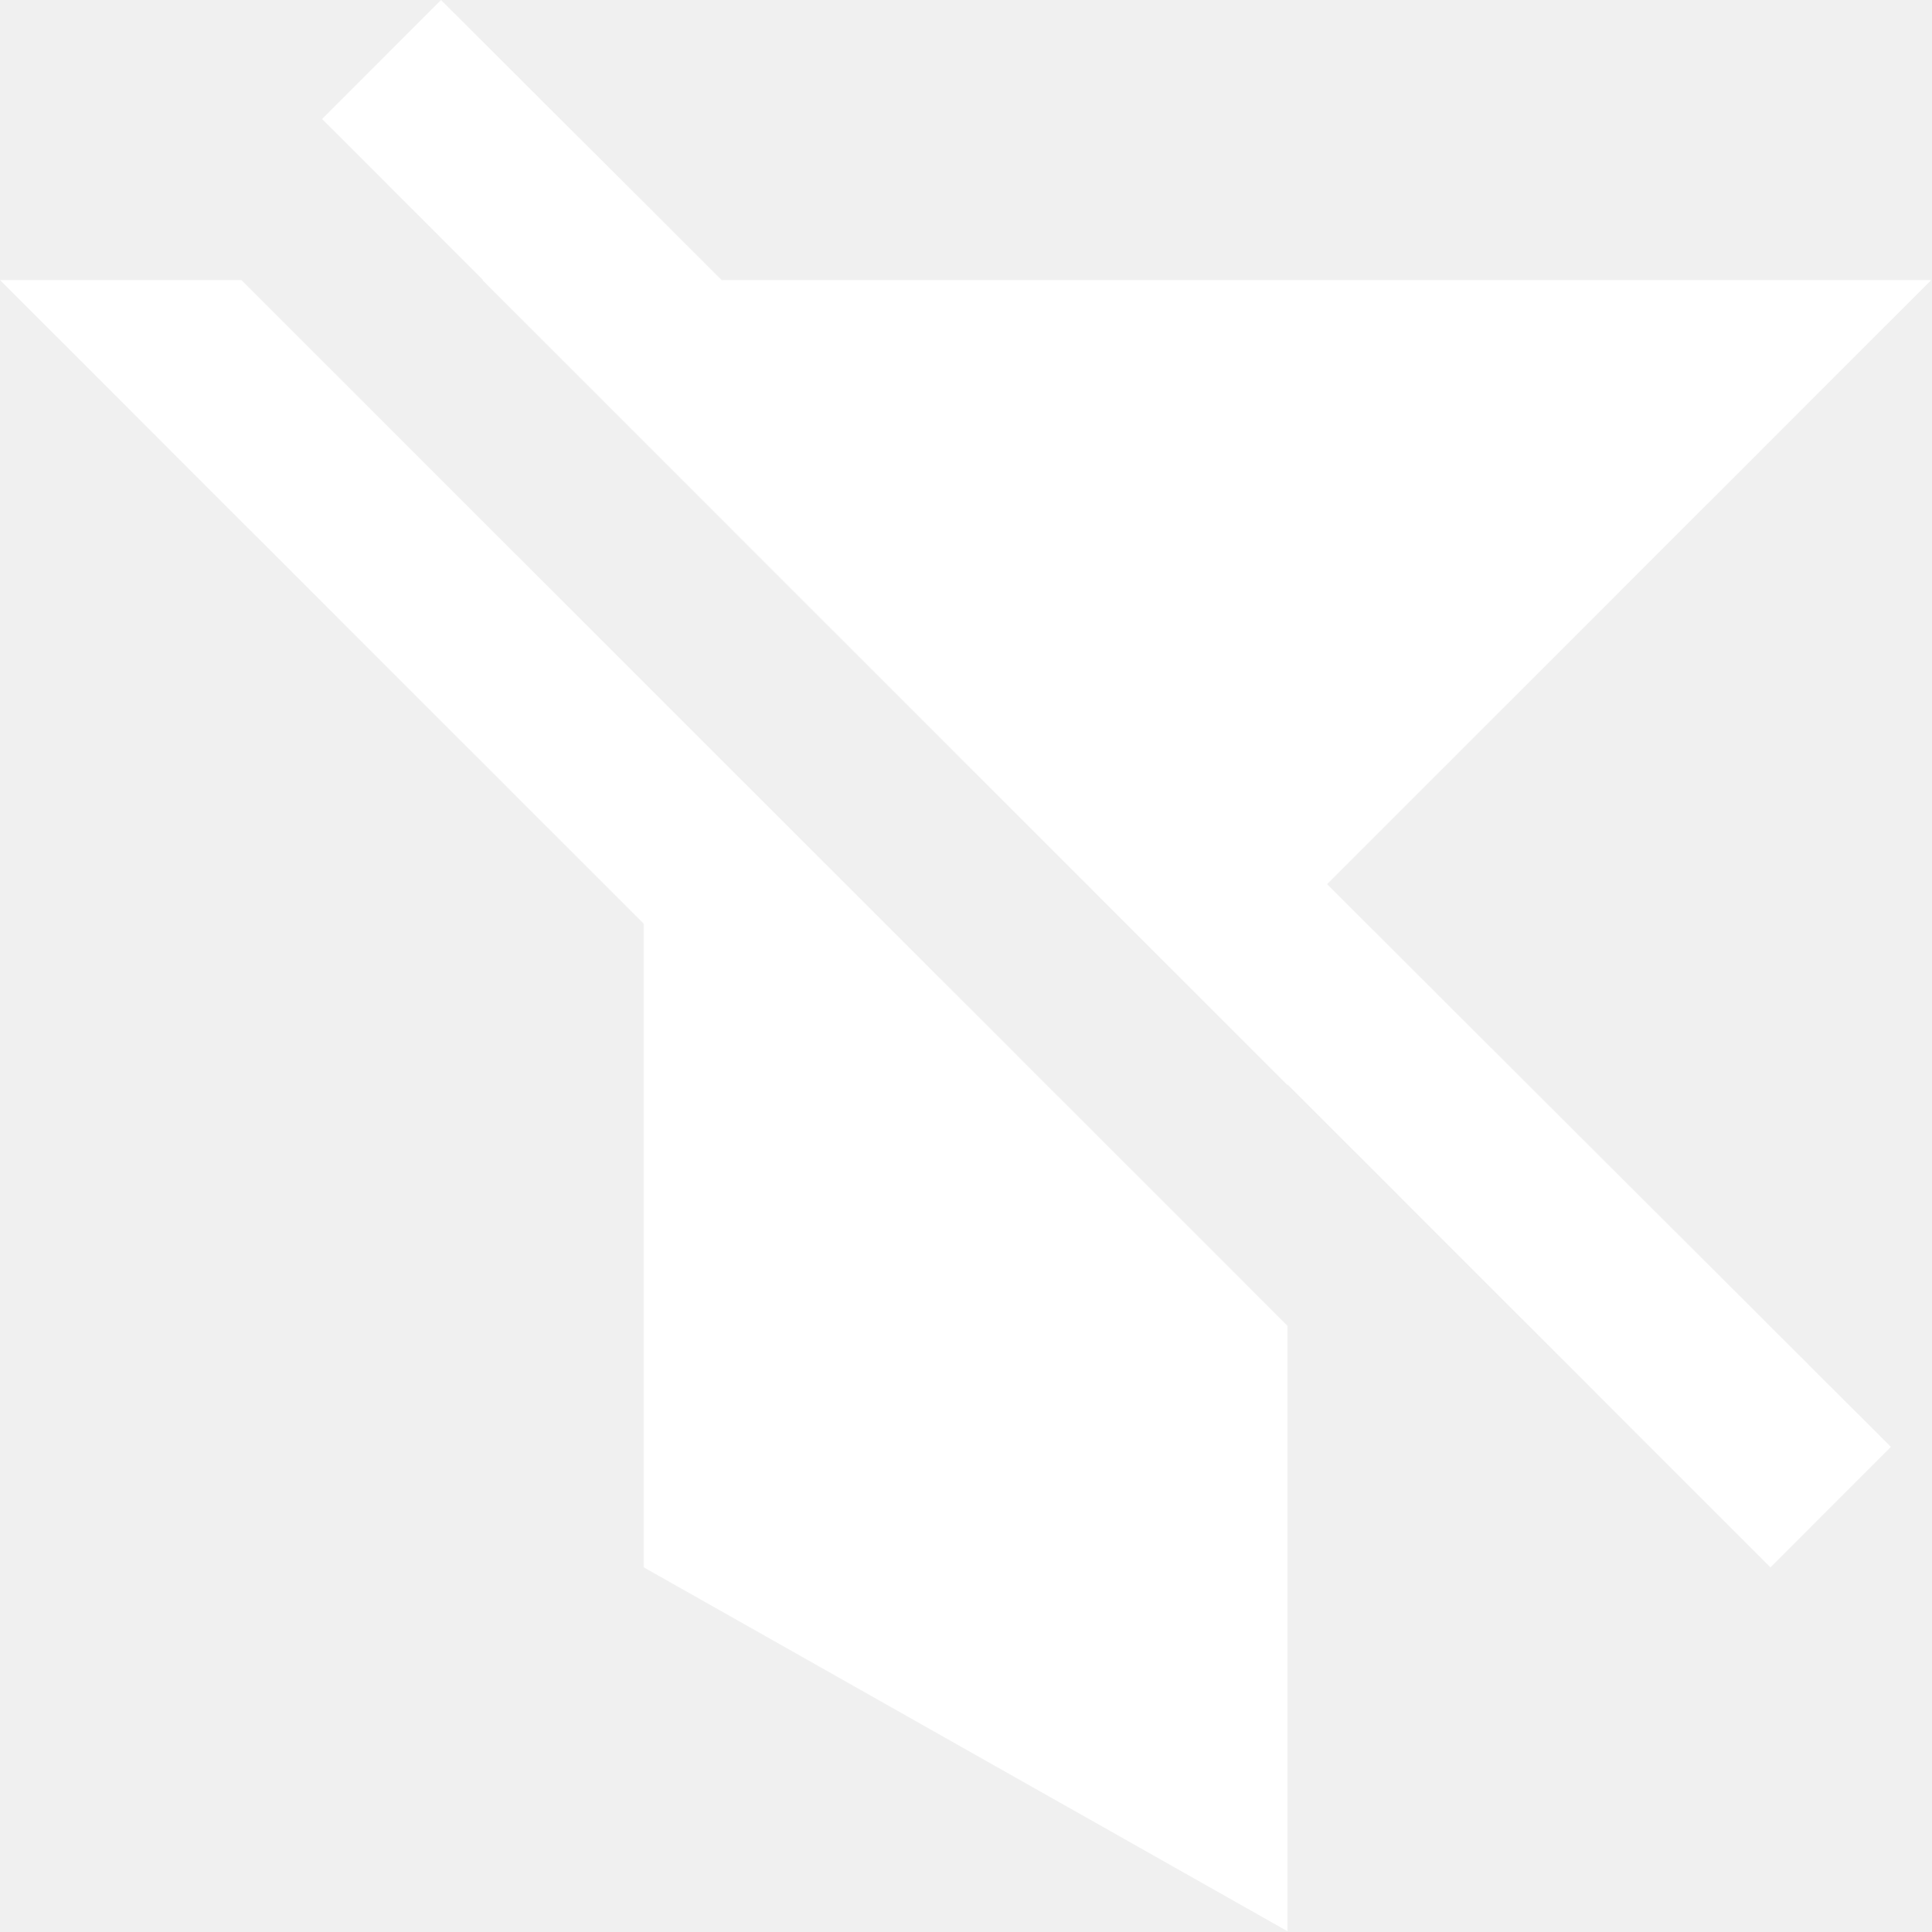
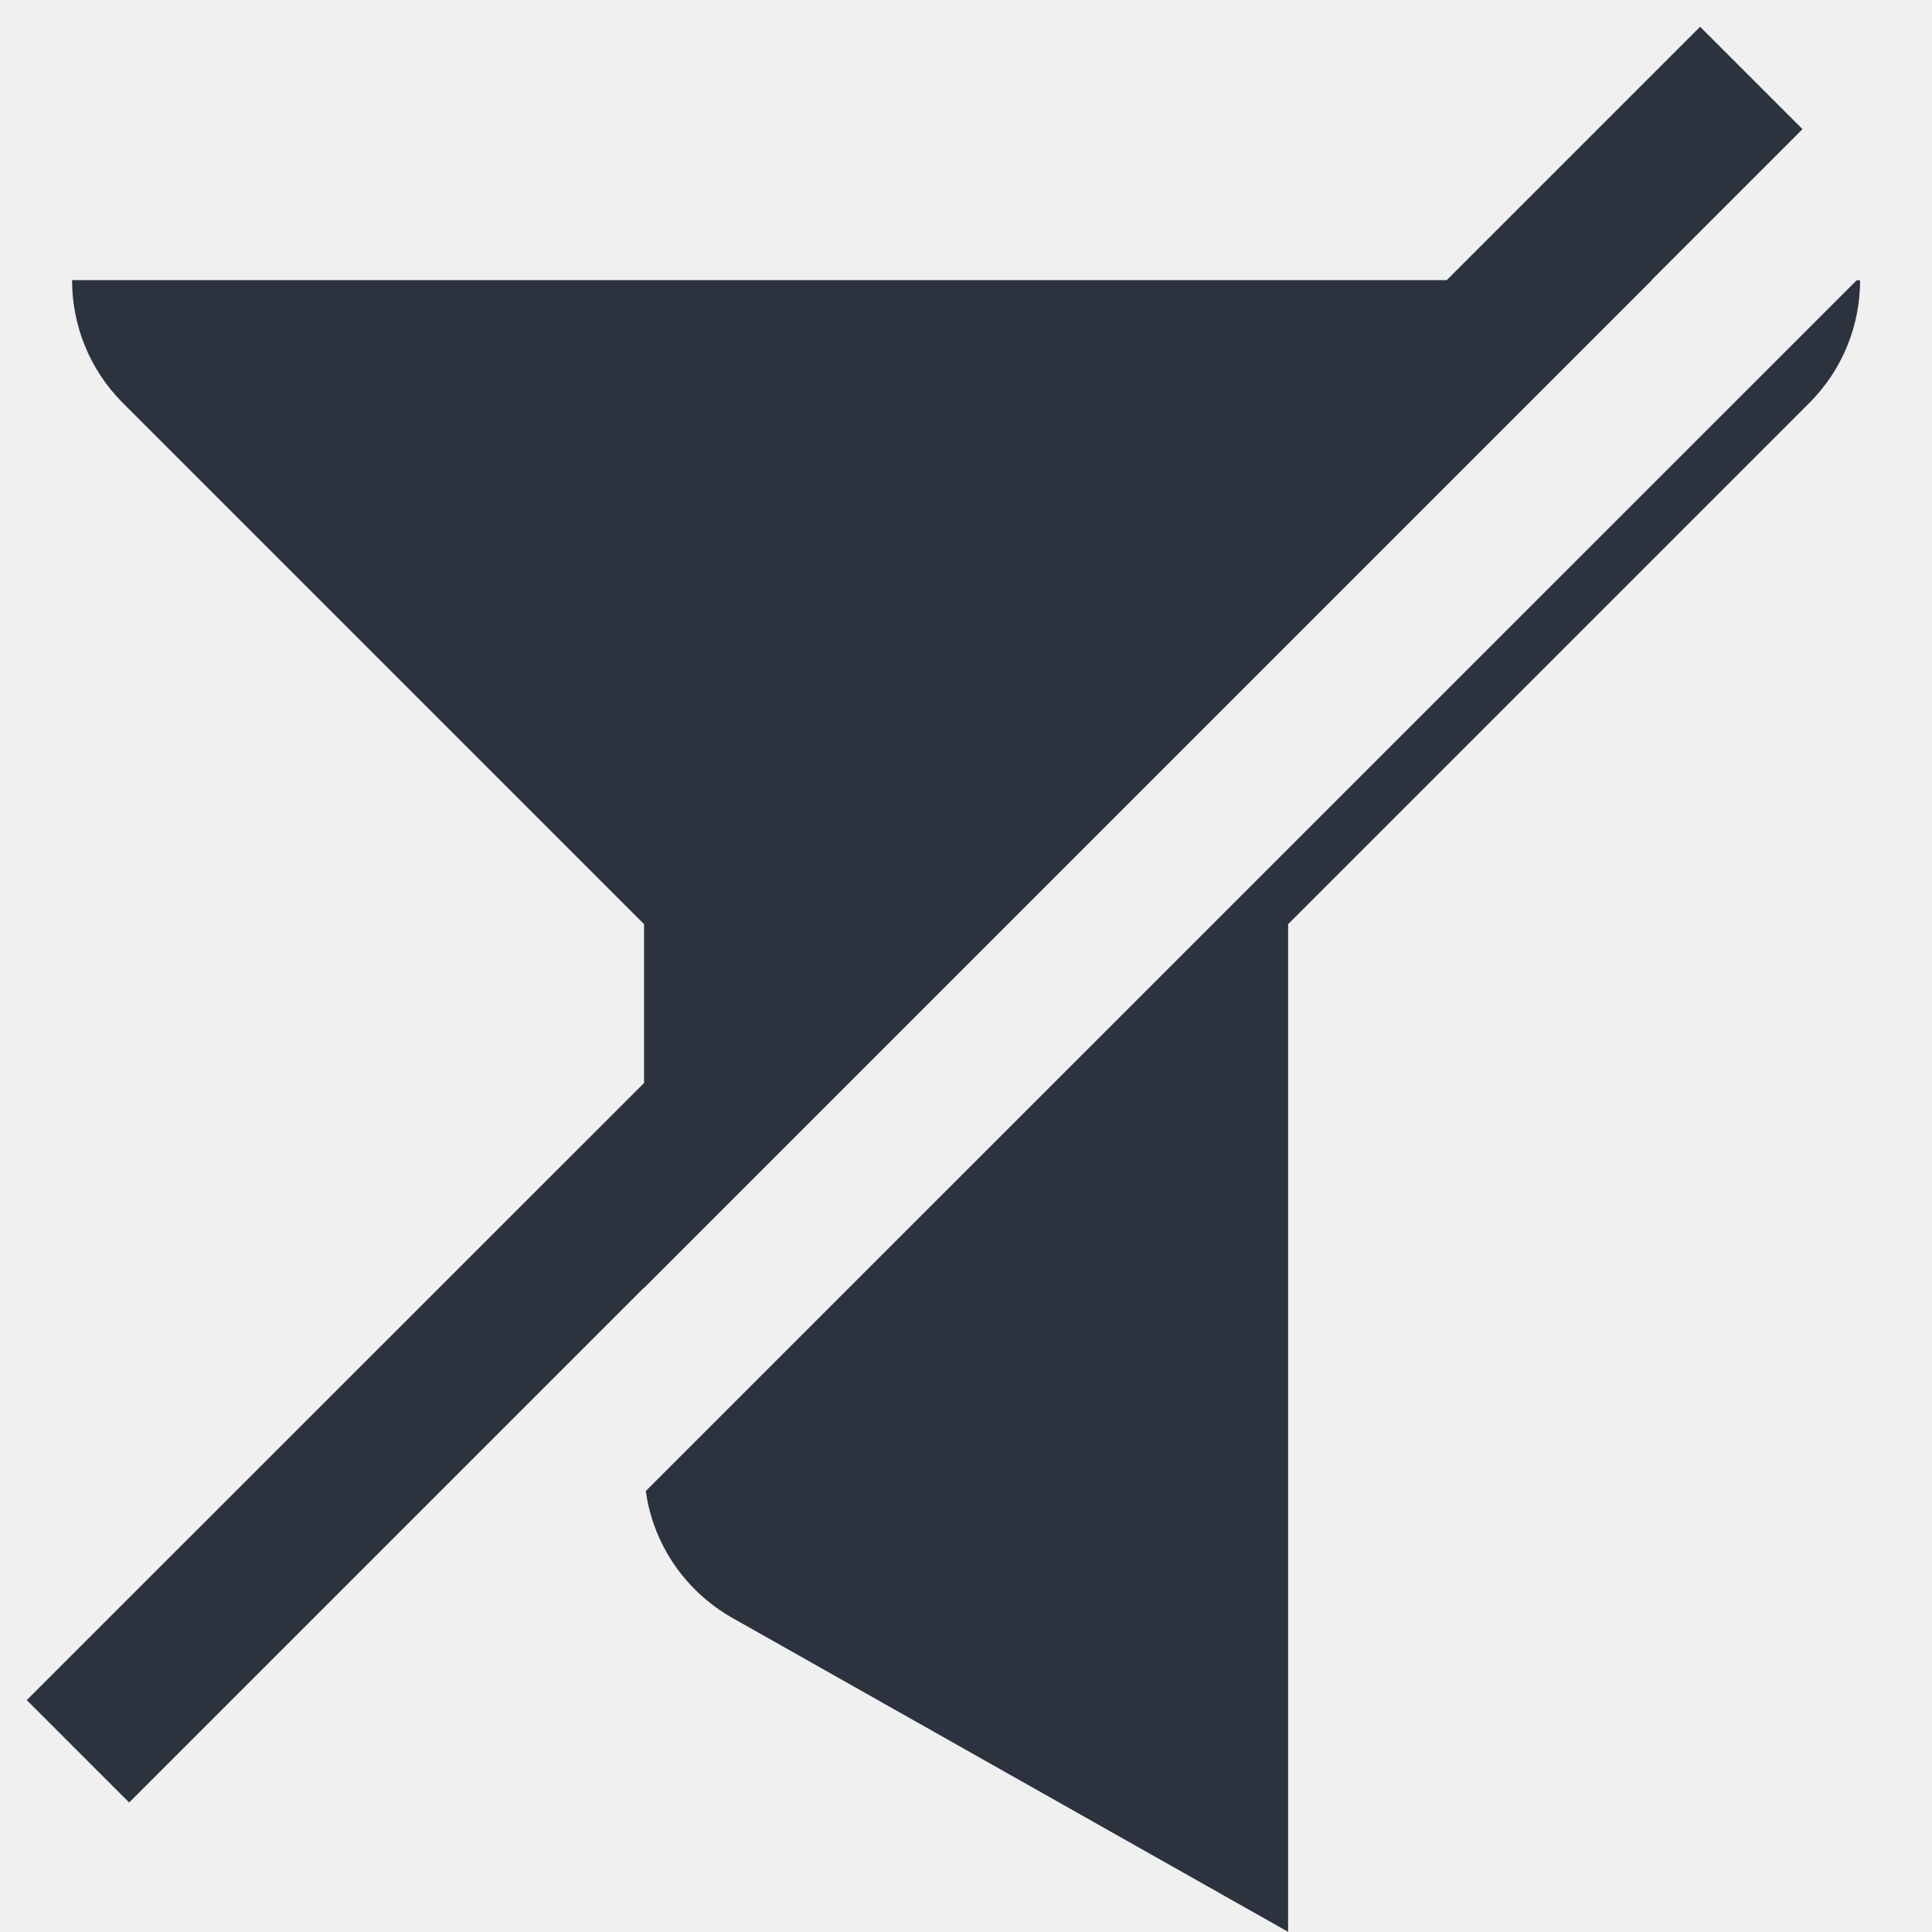
- <svg xmlns="http://www.w3.org/2000/svg" version="1.1" id="Ebene_1" x="0px" y="0px" width="1133.86px" height="1133.86px" viewBox="0 0 1133.86 1133.86" enable-background="new 0 0 1133.86 1133.86" xml:space="preserve">
+ <svg xmlns="http://www.w3.org/2000/svg" version="1.1" id="Ebene_1" x="0px" y="0px" viewBox="0 0 1133.9 1133.9" enable-background="new 0 0 1133.9 1133.9" xml:space="preserve">
  <g>
-     <polygon fill="#FFFFFF" points="755.906,778.402 141.733,164.435 0.001,164.436 377.954,542.388 377.954,920.237 755.906,1133.86     " />
-     <polygon fill="#FFFFFF" points="258.924,0 189.08,69.843 283.672,164.436 283.258,164.436 755.906,637.083 755.906,636.669    1039.474,920.237 1110.212,849.499 779.156,519.139 1133.859,164.436 423.706,164.436  " />
+     <path fill="#2C323E" d="M1057.9,75.8l-60.1-60.1L849.1,164.4H42.3c0,26.1,9.9,52.2,29.8,72.1L378,542.4v93.2L15.7,997.8l60.1,60.1   L378,755.7v0.2l591.5-591.5h-0.2L1057.9,75.8z" />
+     <path fill="#2C323E" d="M379,875.1c3.7,26.6,17.7,49.9,37.8,65.7c3.8,3,7.9,5.8,12.2,8.3l0,0l327,184.7V542.4l305.9-305.9   c19.9-19.9,29.8-46,29.8-72h-2L379,875.1z" />
  </g>
</svg>
